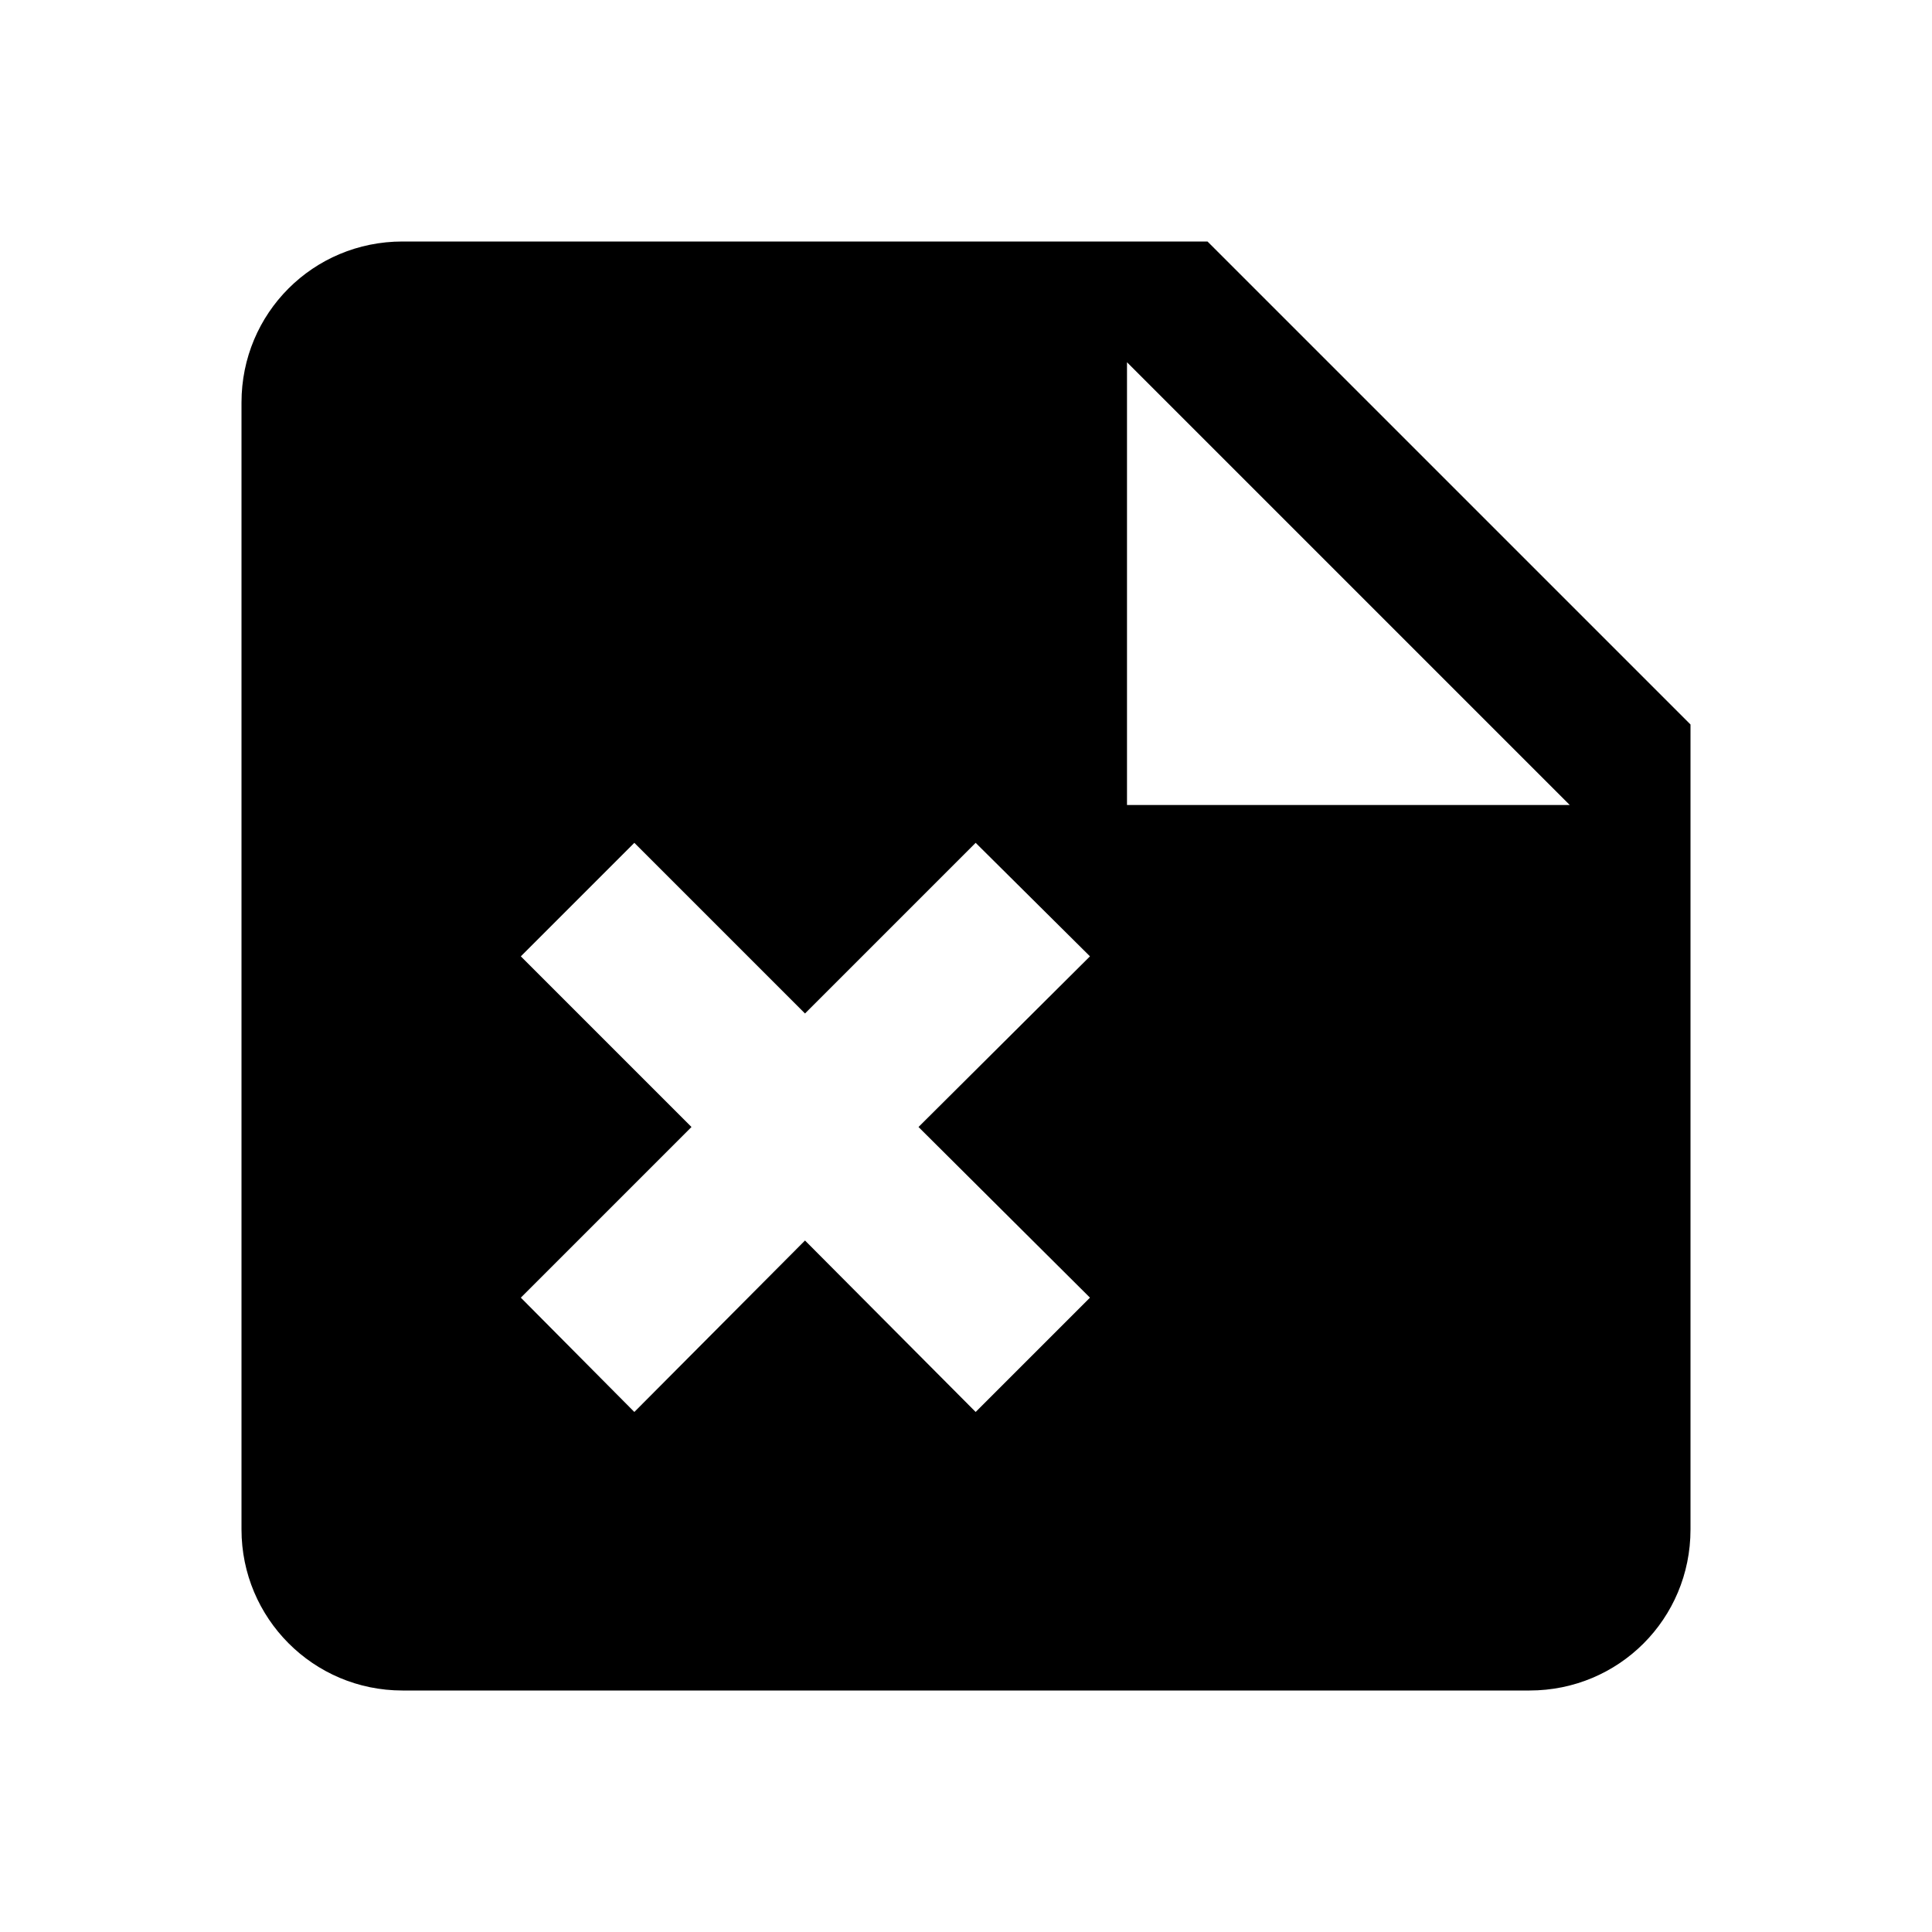
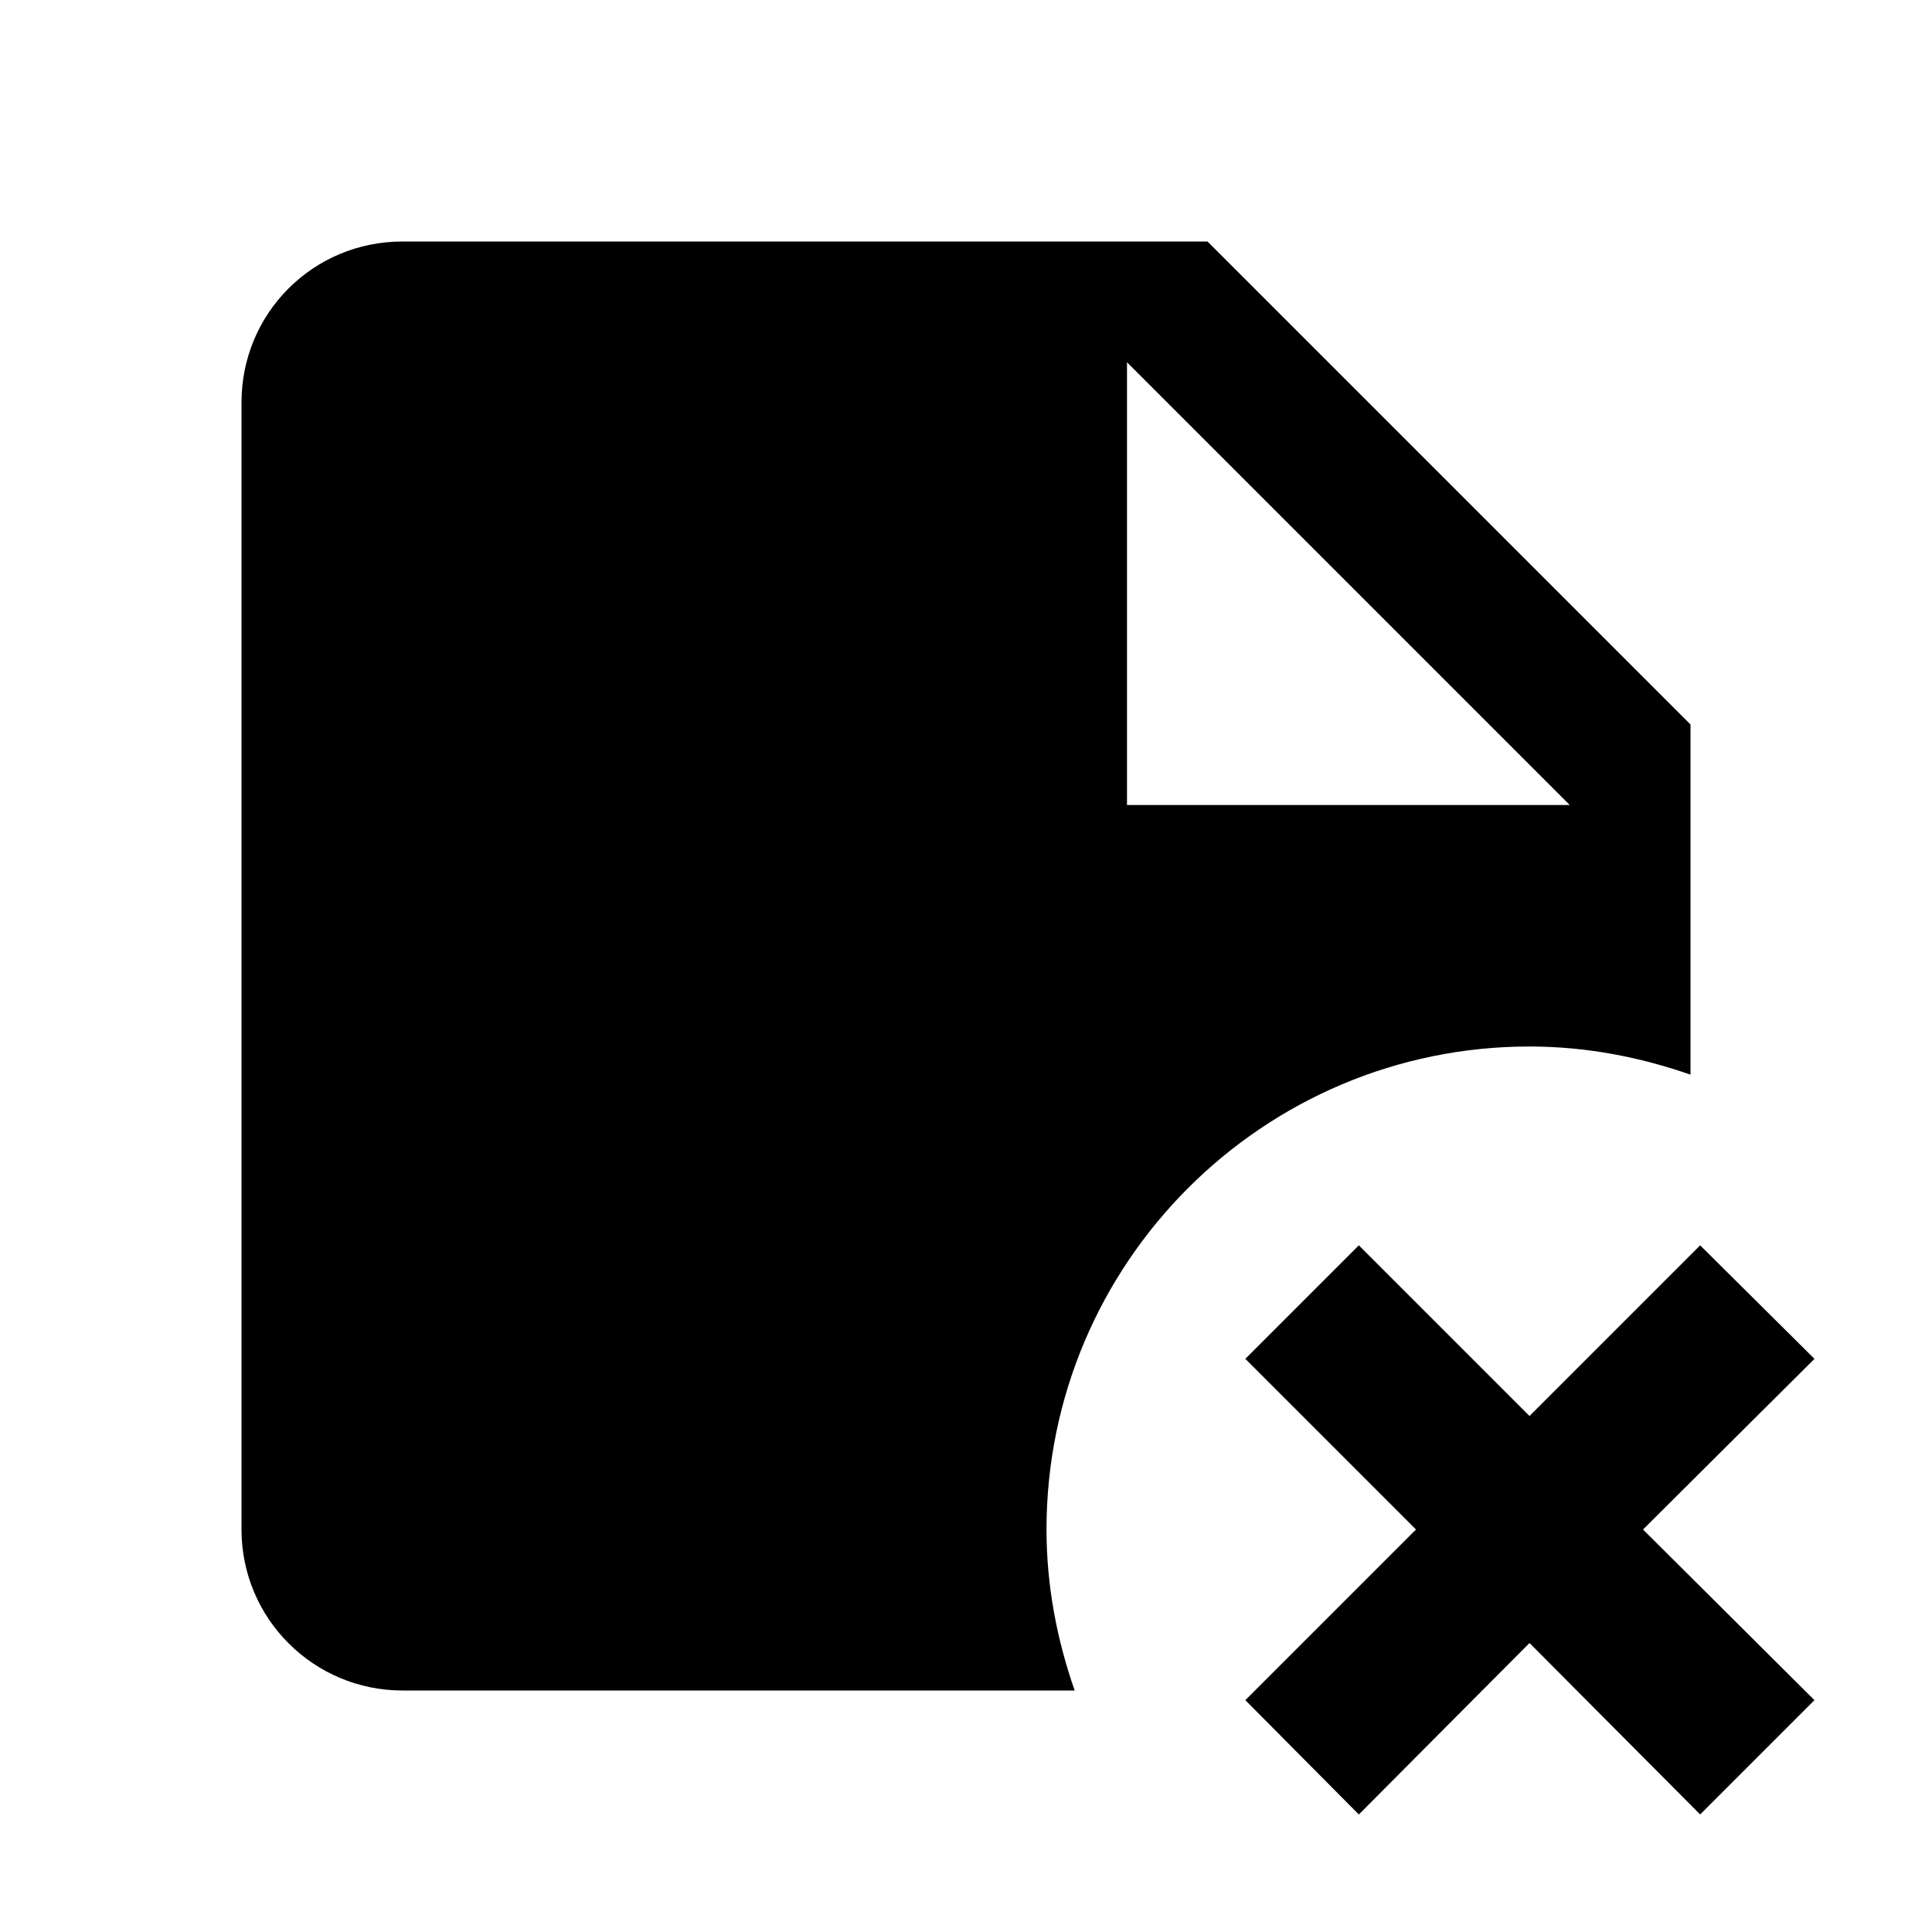
<svg xmlns="http://www.w3.org/2000/svg" width="24" height="24">
-   <path d="M15 3H5C3.89 3 3 3.89 3 5V19C3 20.1 3.89 21 5 21H19C20.11 21 21 20.11 21 19V9L15 3M13.54 16.12L12.12 17.54L10 15.41L7.88 17.54L6.47 16.12L8.59 14L6.47 11.88L7.88 10.47L10 12.59L12.12 10.47L13.54 11.88L11.41 14L13.54 16.12M14 10V4.5L19.5 10H14Z" />
+   <path d="M19 13C19.7 13 20.37 13.13 21 13.35V9L15 3H5C3.89 3 3 3.89 3 5V19C3 20.11 3.9 21 5 21H13.35C13.13 20.37 13 19.7 13 19C13 15.69 15.69 13 19 13M14 4.5L19.5 10H14V4.5M20.41 19L22.54 21.12L21.12 22.54L19 20.41L16.88 22.54L15.47 21.12L17.59 19L15.47 16.88L16.88 15.47L19 17.59L21.12 15.47L22.54 16.88L20.41 19Z" />
</svg>
